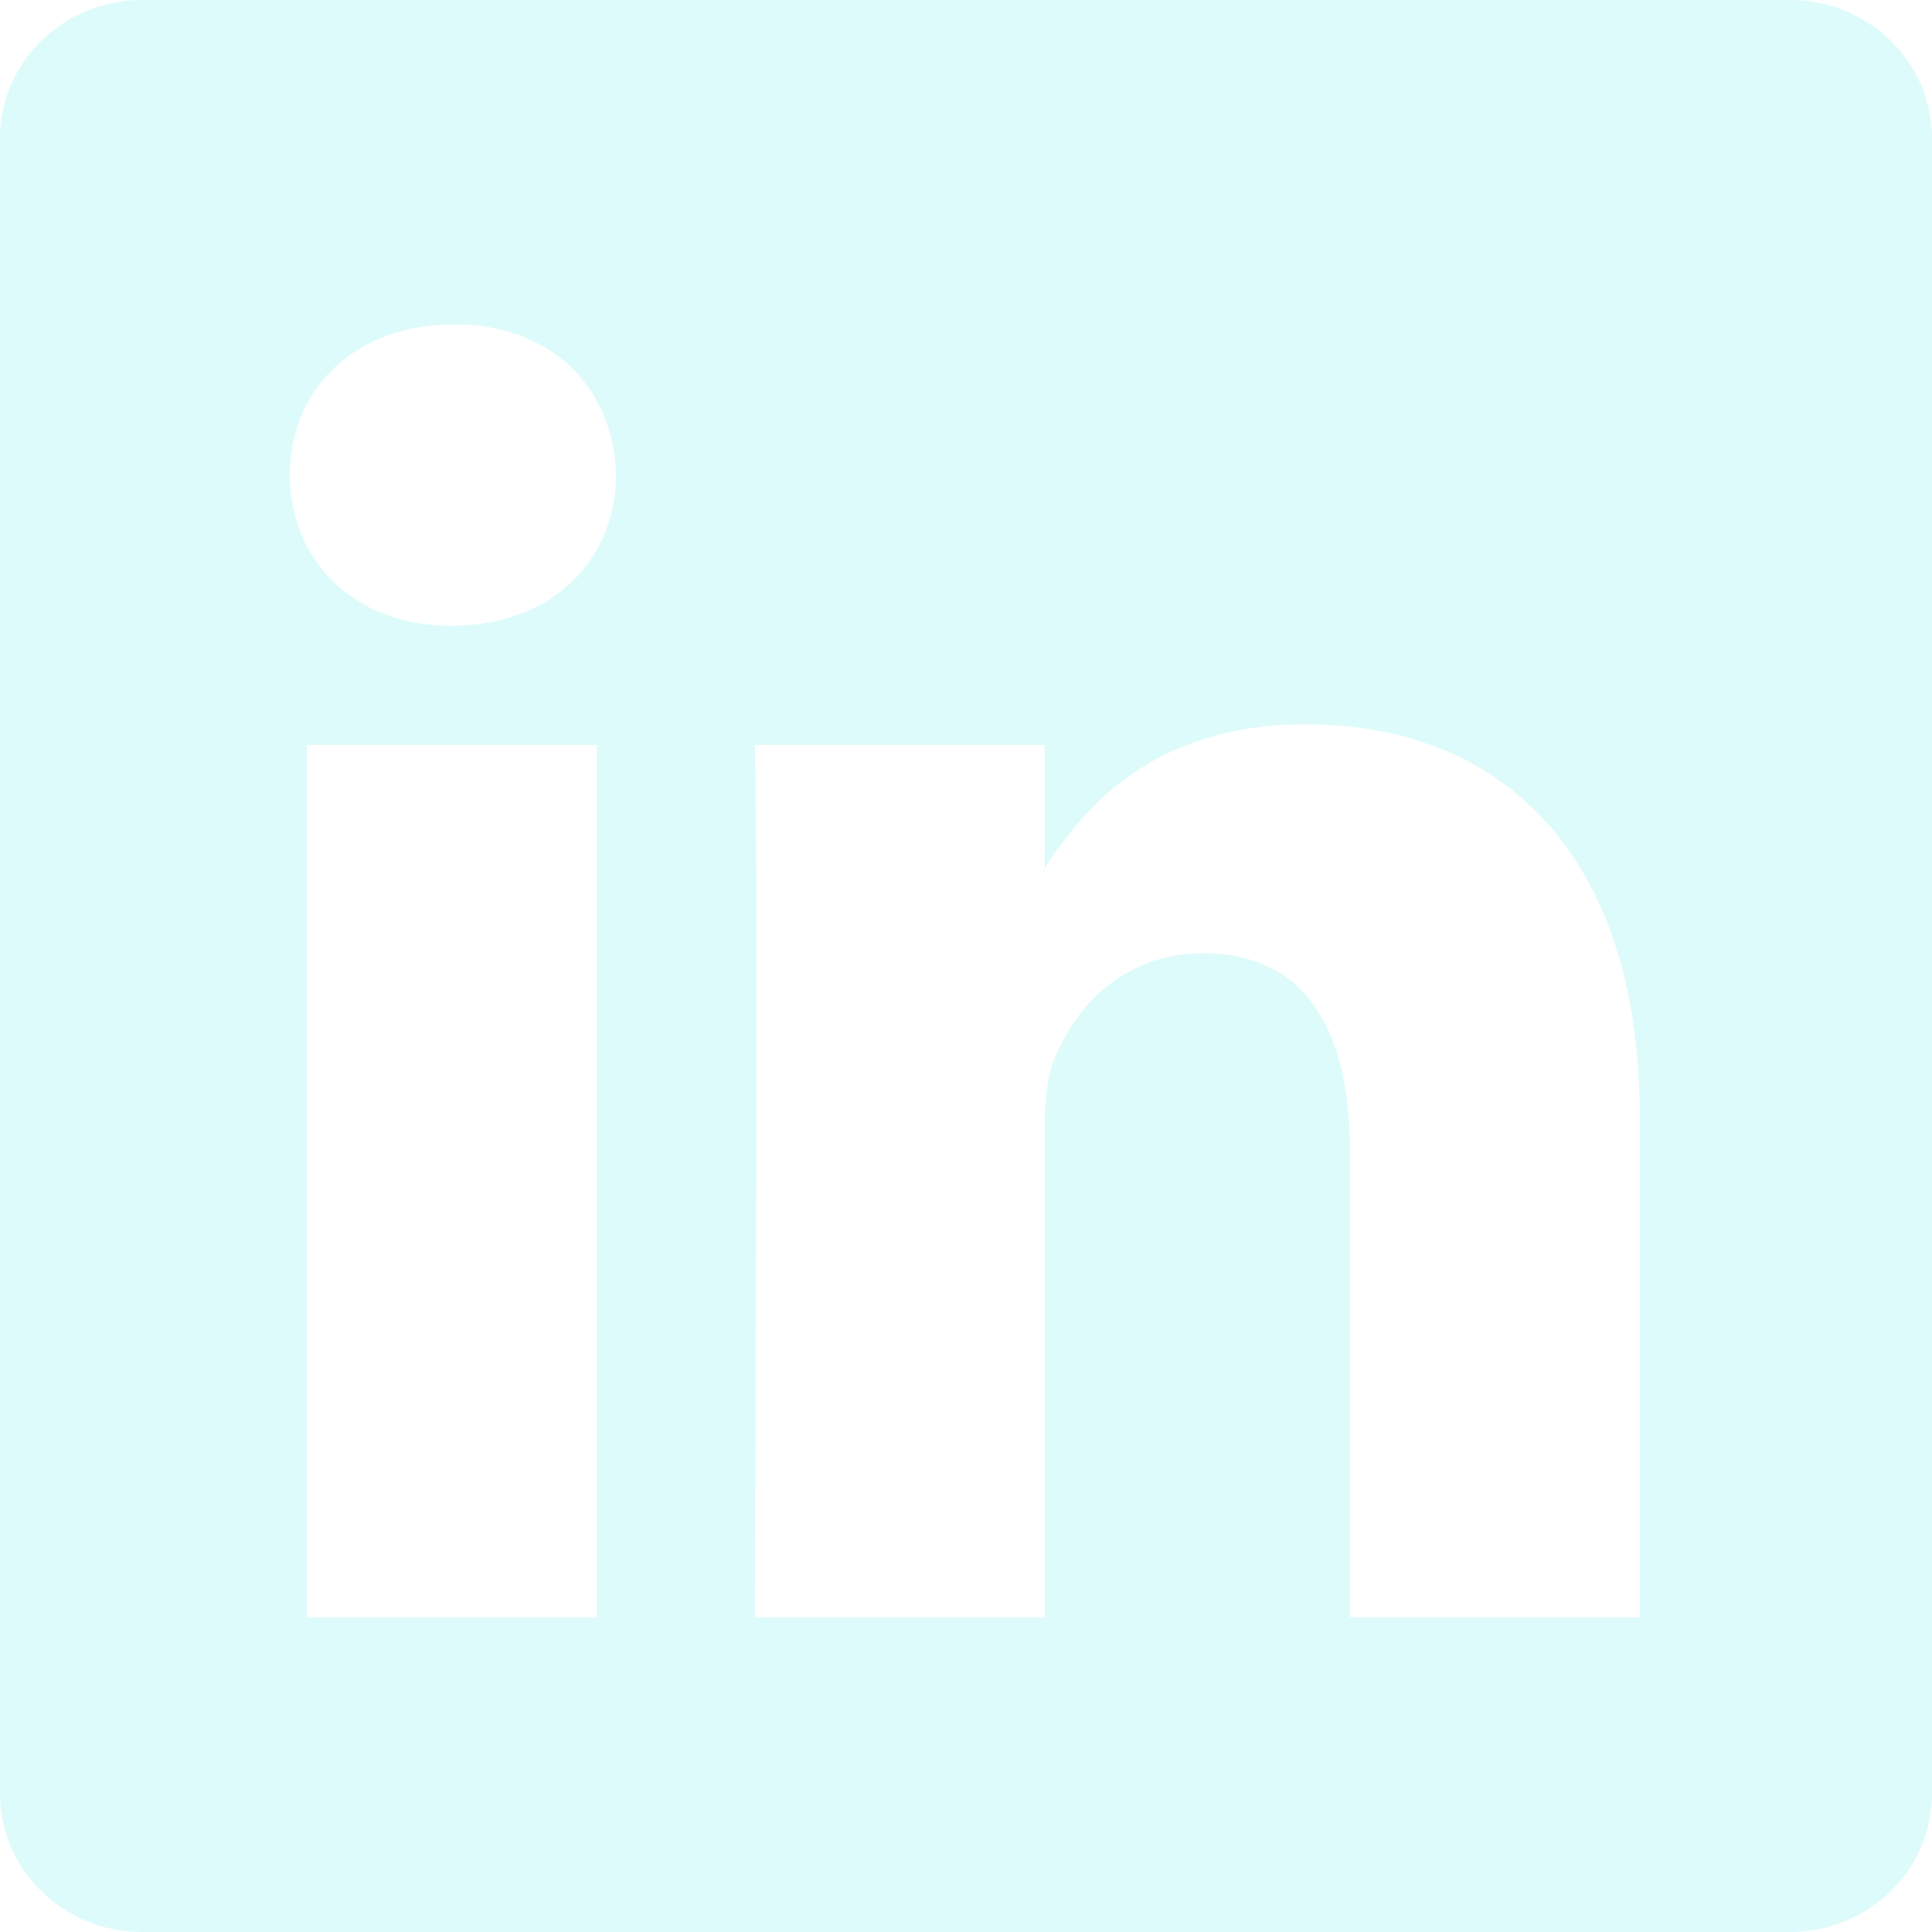
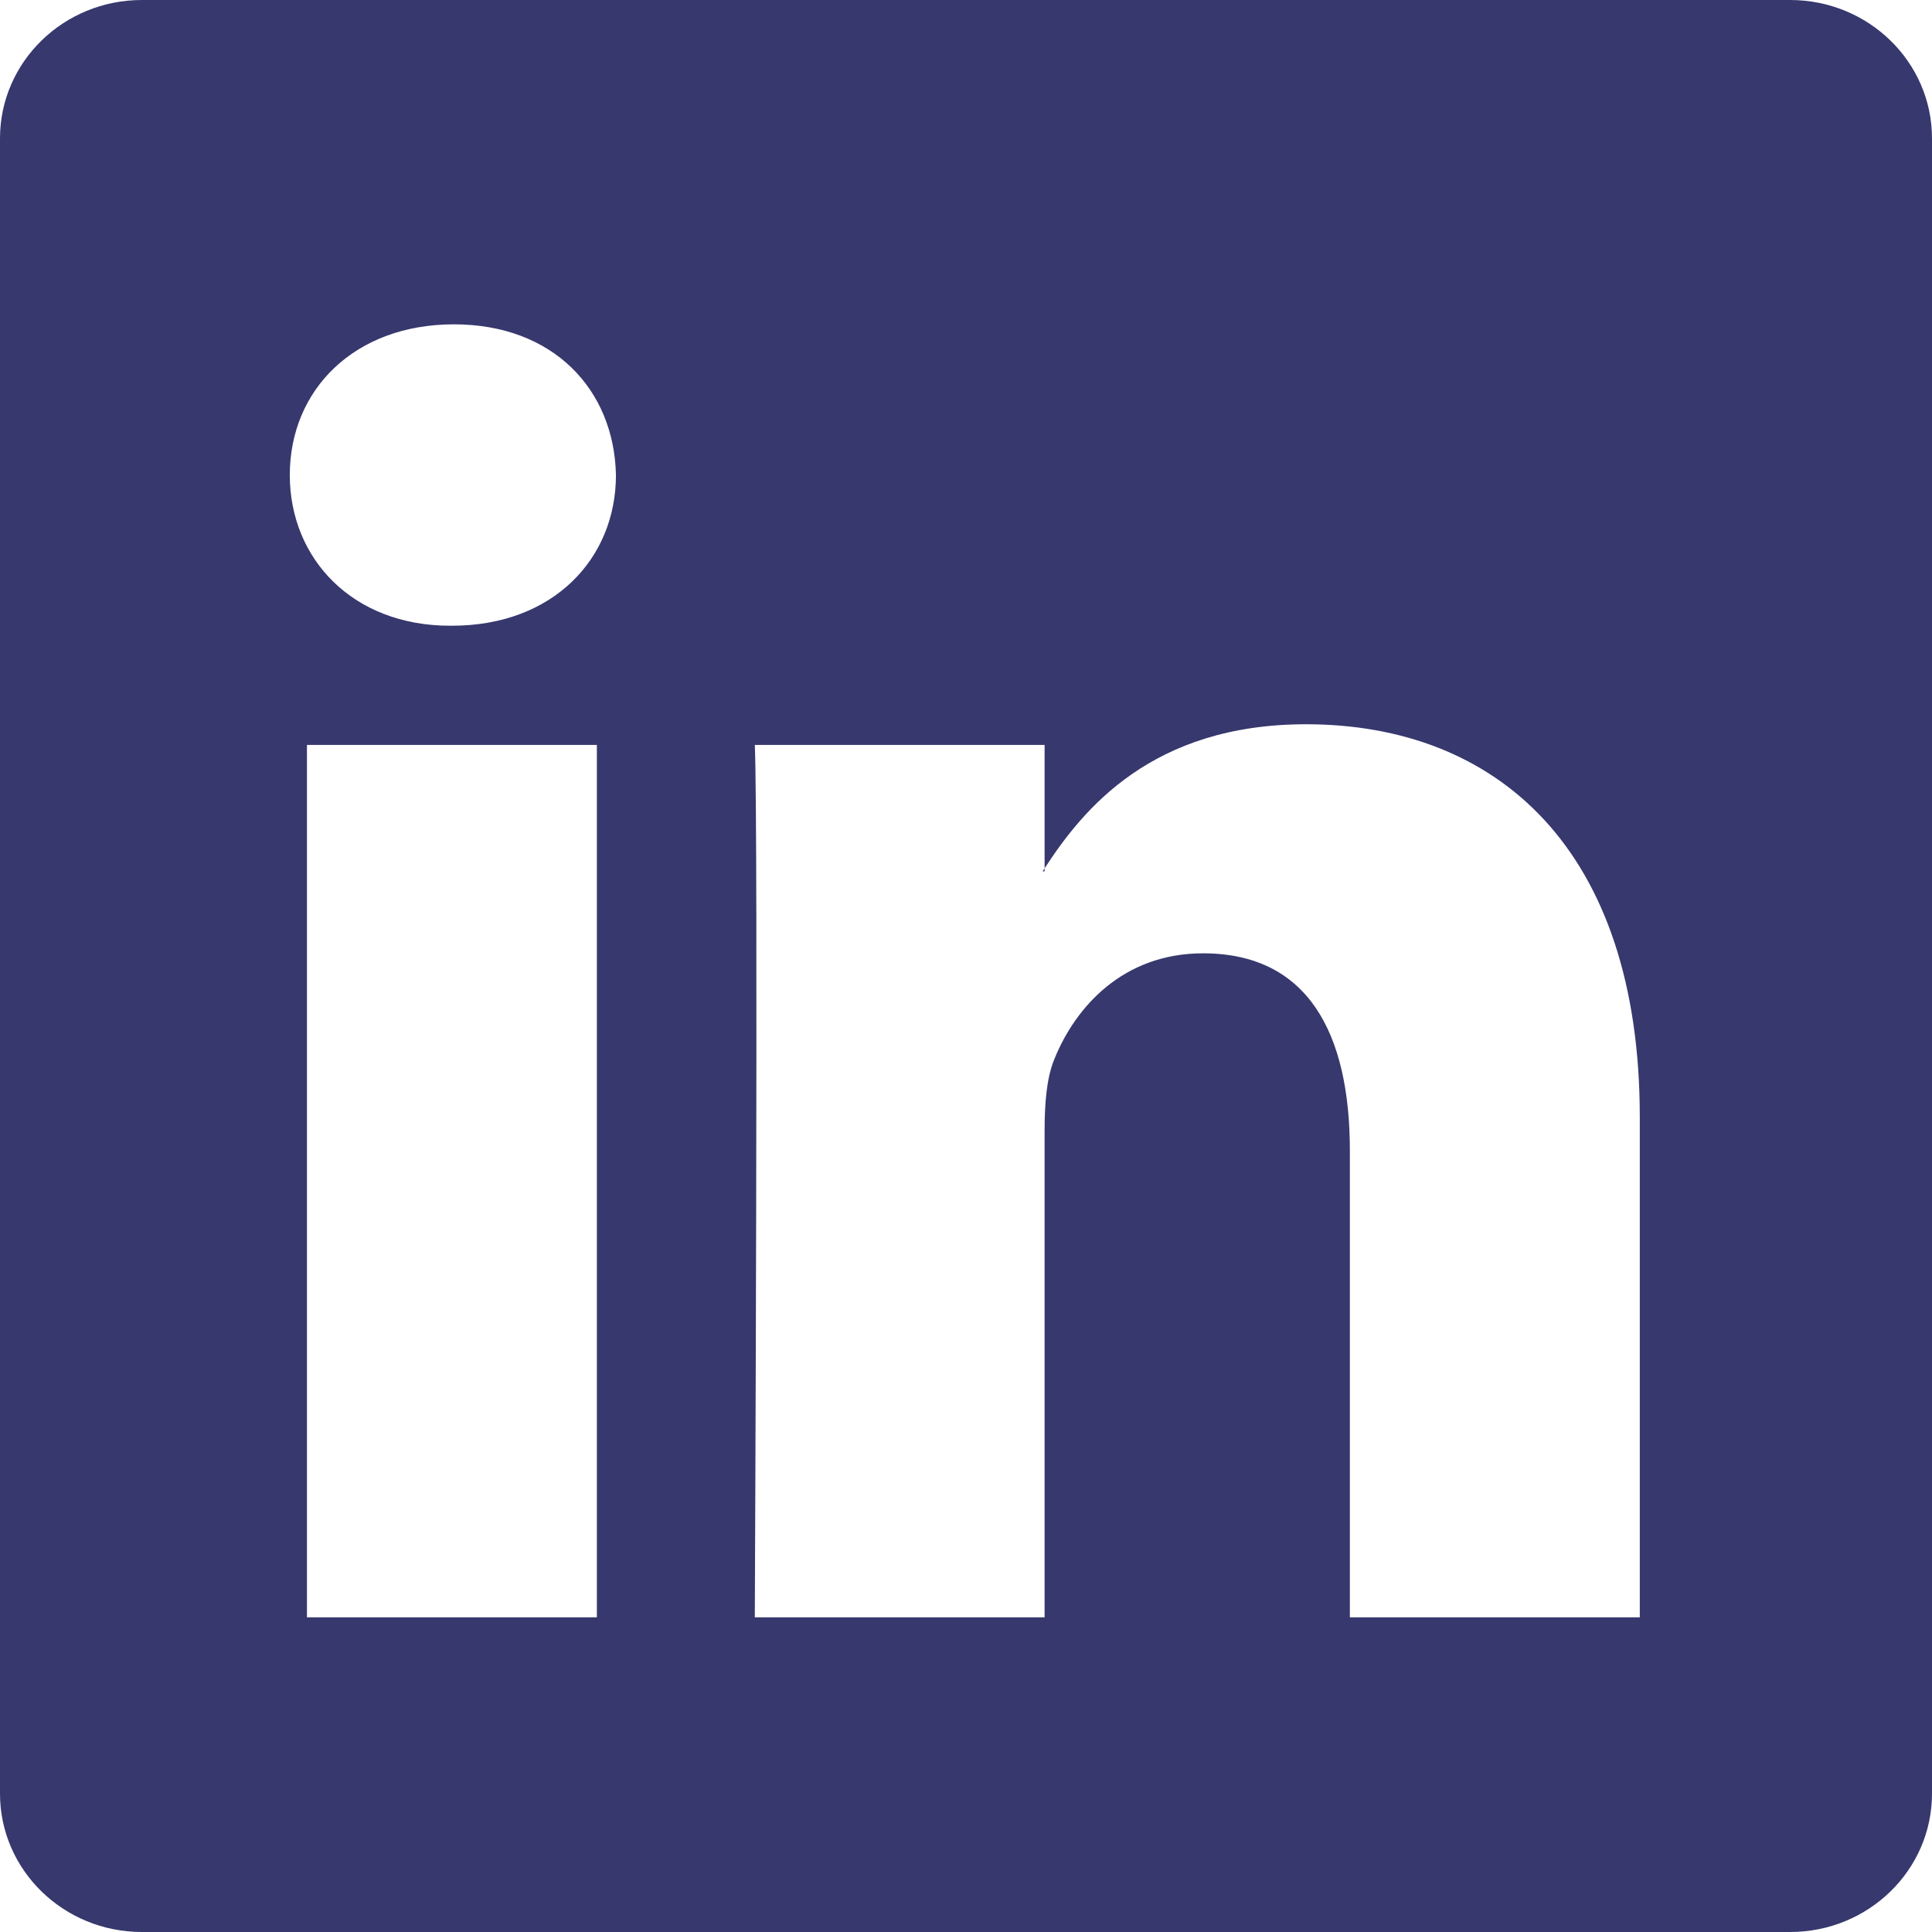
- <svg xmlns="http://www.w3.org/2000/svg" width="16" height="16" fill="#dcfbfa" class="bi bi-linkedin" viewBox="0 0 16 16">
+ <svg xmlns="http://www.w3.org/2000/svg" width="16" height="16" fill="#37386e" class="bi bi-linkedin" viewBox="0 0 16 16">
  <path d="M0 1.146C0 .513.526 0 1.175 0h13.65C15.474 0 16 .513 16 1.146v13.708c0 .633-.526 1.146-1.175 1.146H1.175C.526 16 0 15.487 0 14.854zm4.943 12.248V6.169H2.542v7.225zm-1.2-8.212c.837 0 1.358-.554 1.358-1.248-.015-.709-.52-1.248-1.342-1.248S2.4 3.226 2.4 3.934c0 .694.521 1.248 1.327 1.248zm4.908 8.212V9.359c0-.216.016-.432.08-.586.173-.431.568-.878 1.232-.878.869 0 1.216.662 1.216 1.634v3.865h2.401V9.25c0-2.22-1.184-3.252-2.764-3.252-1.274 0-1.845.7-2.165 1.193v.025h-.016l.016-.025V6.169h-2.4c.03.678 0 7.225 0 7.225z" />
</svg>
